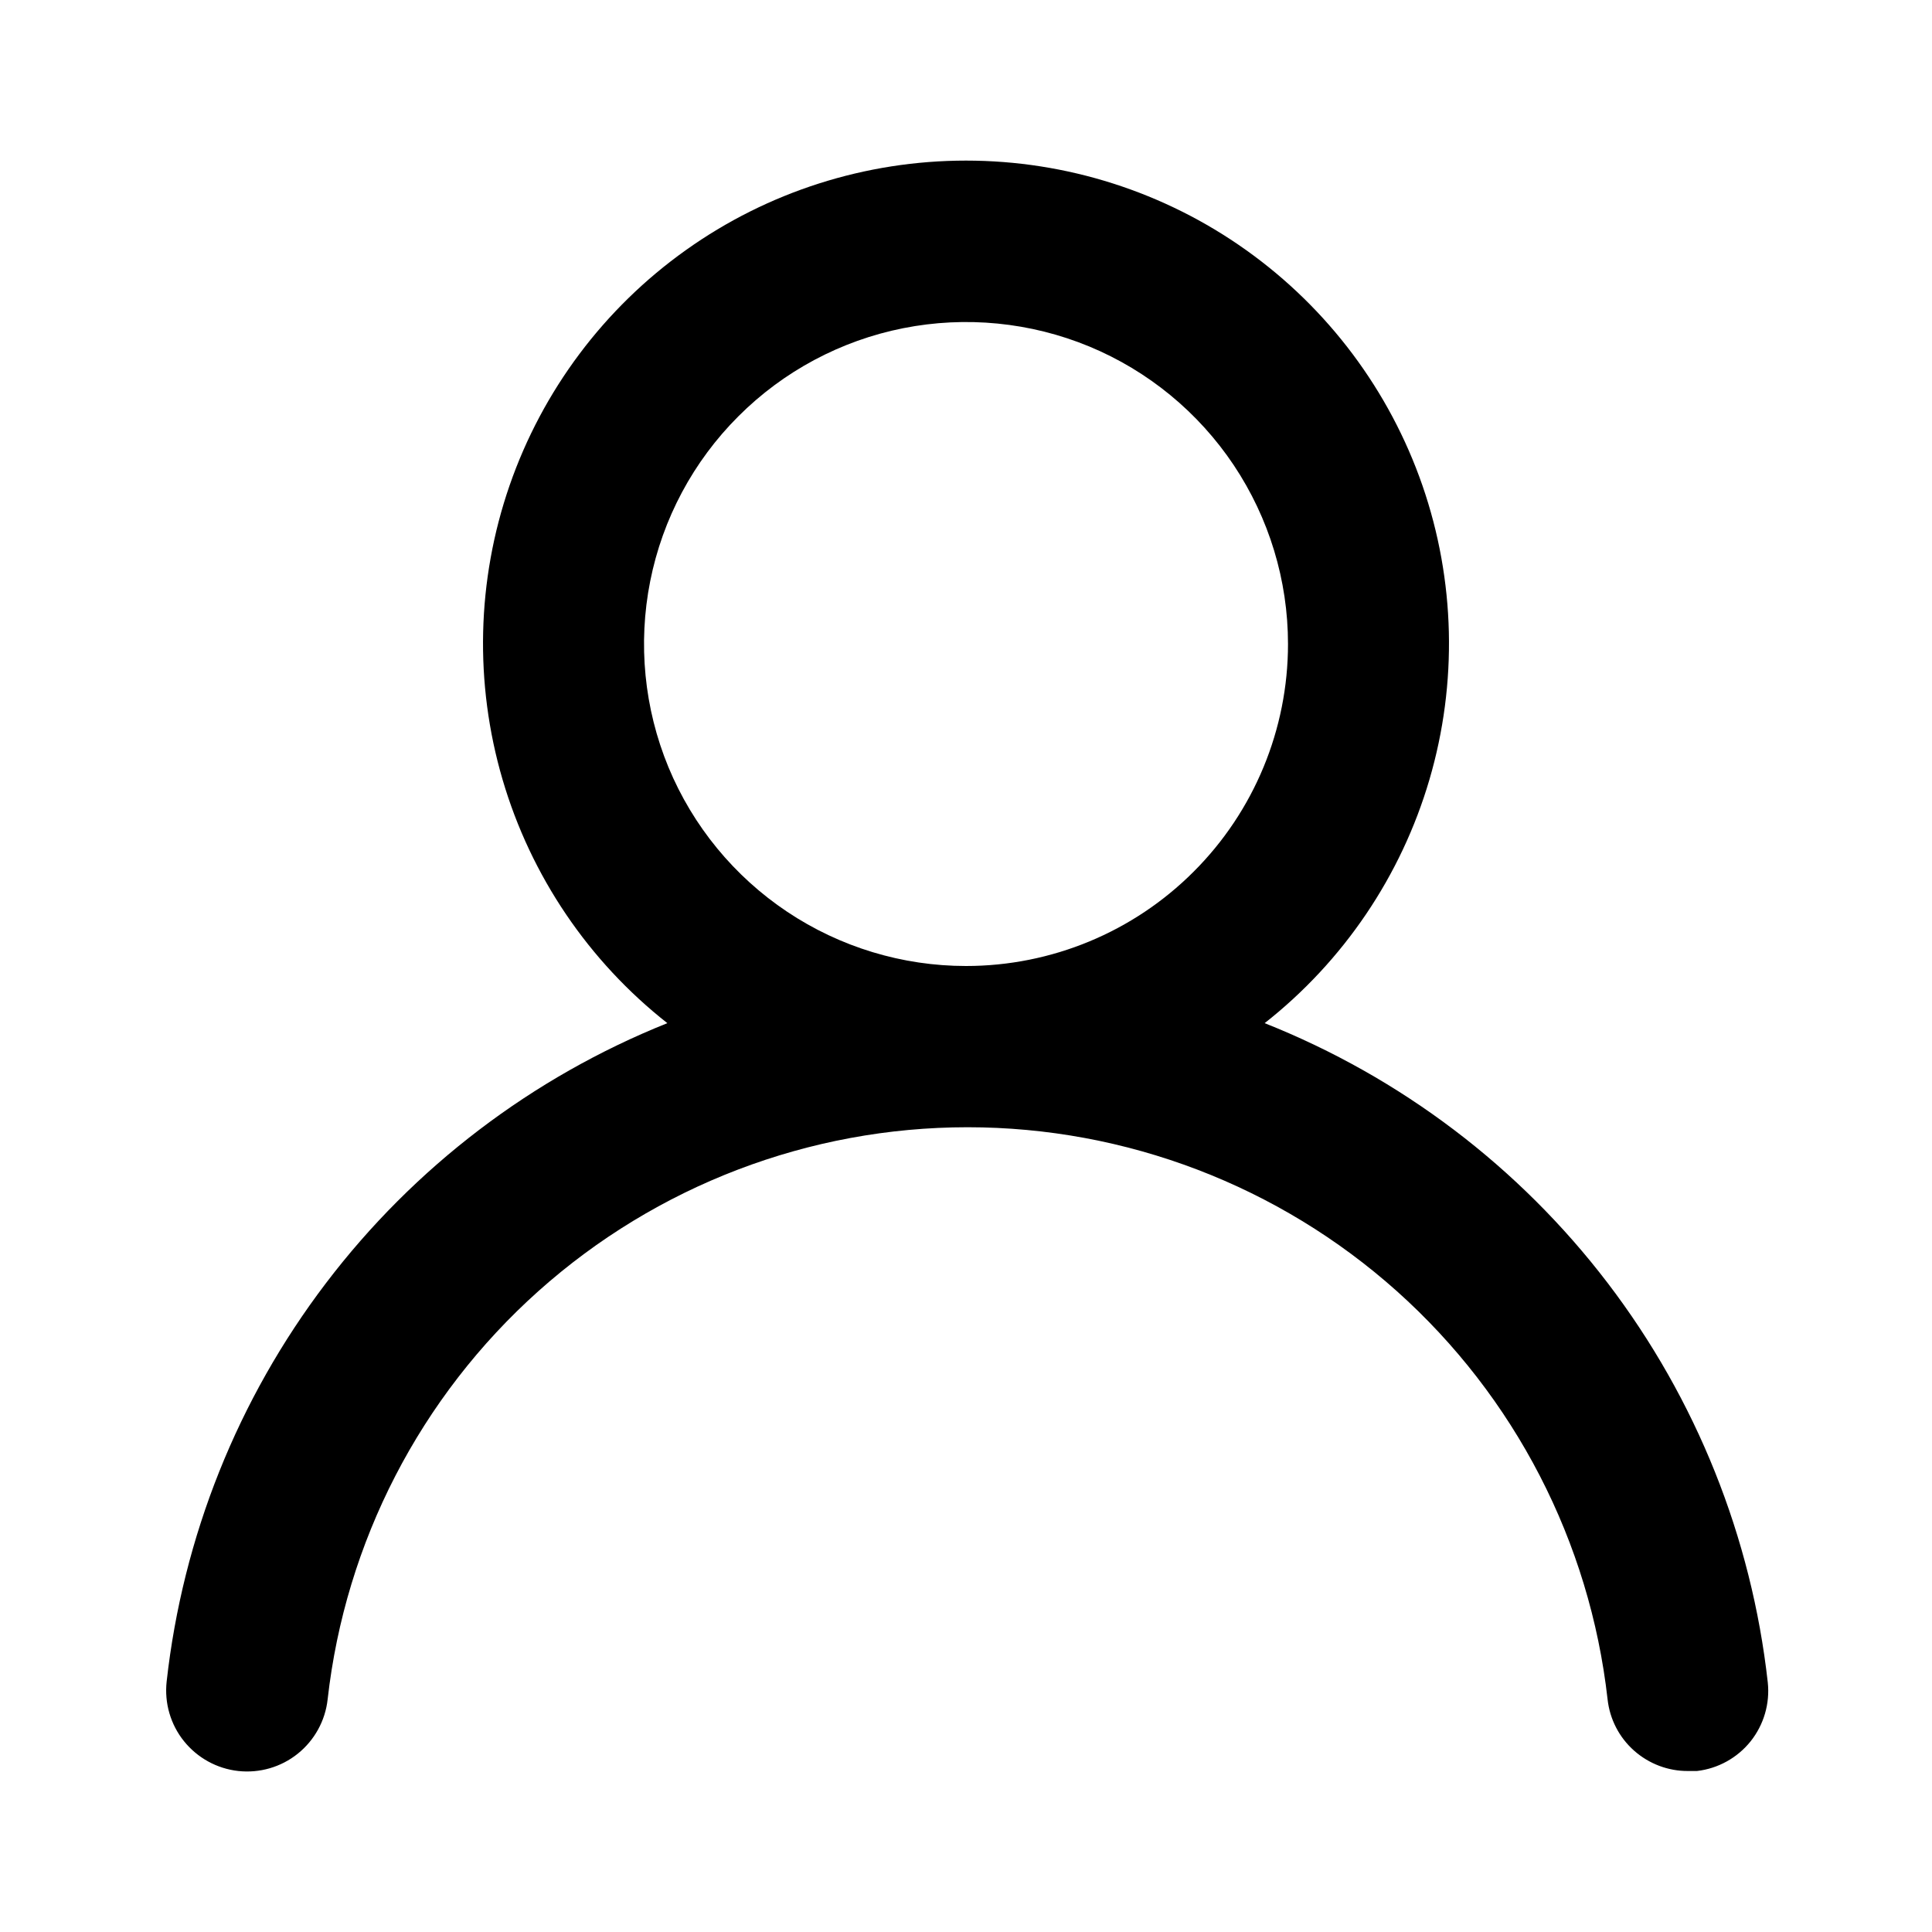
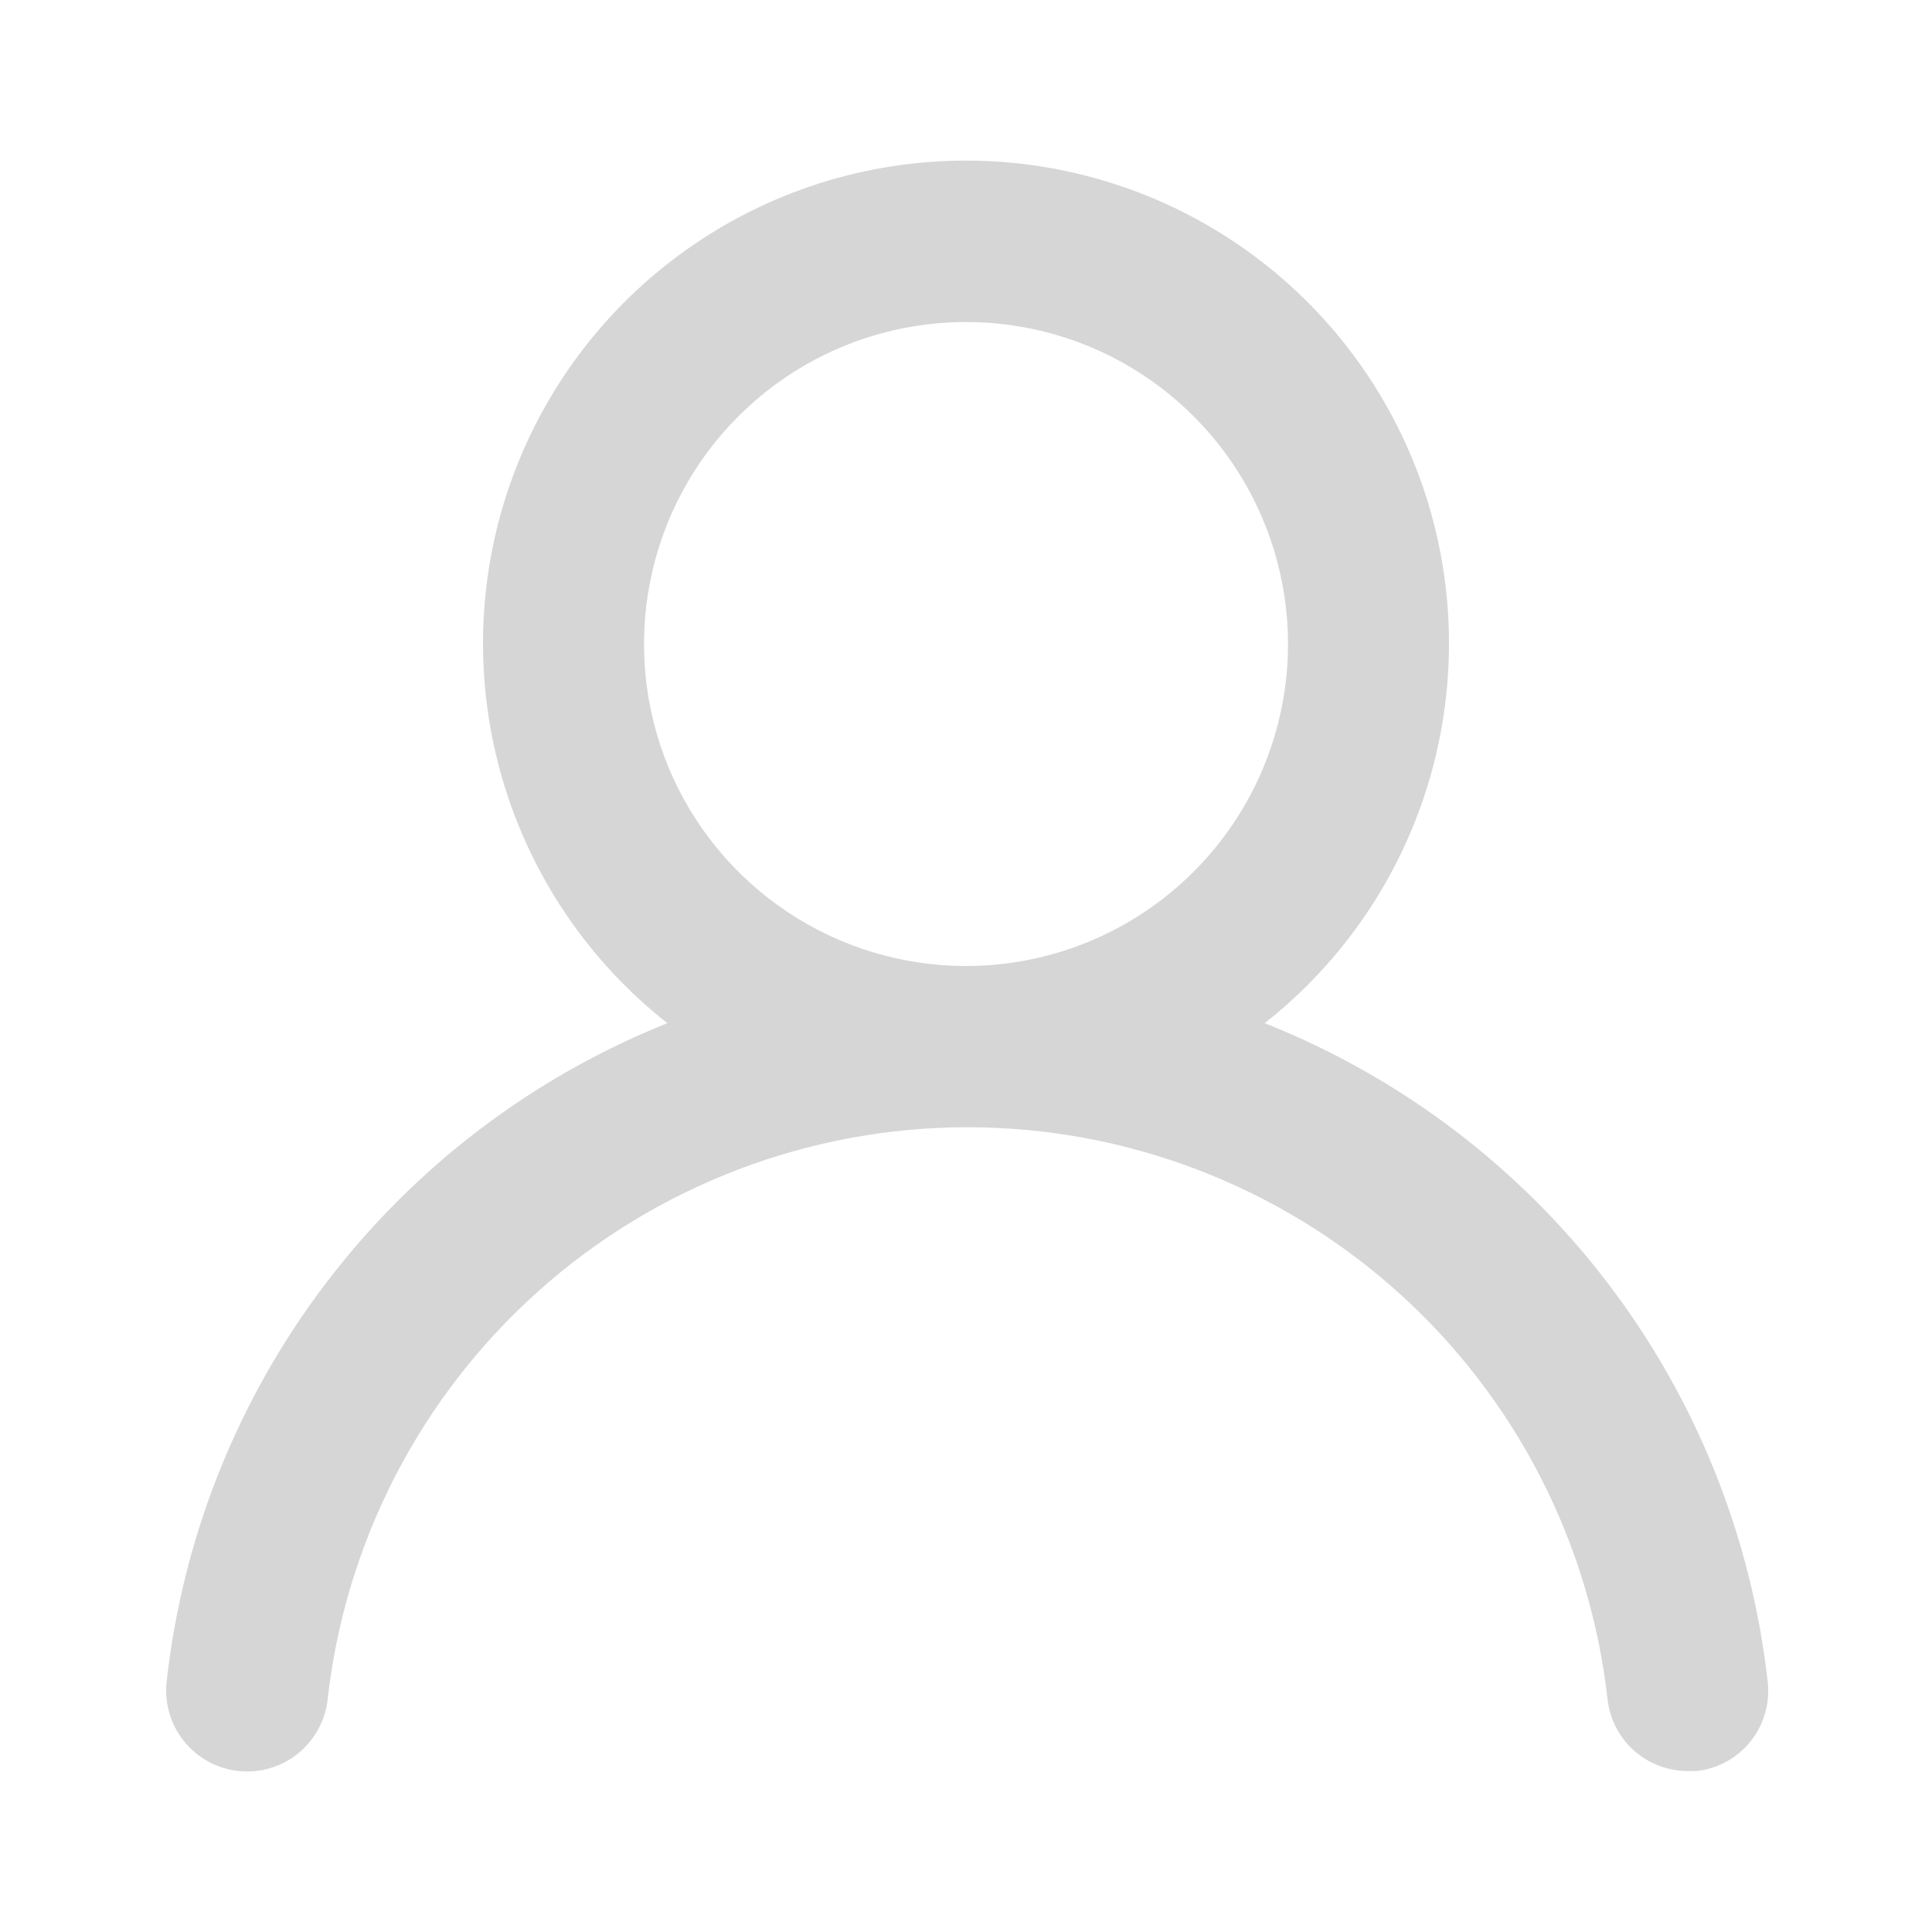
<svg xmlns="http://www.w3.org/2000/svg" width="24" height="24" viewBox="0 0 24 24" fill="none">
-   <path d="M15.71 12.71C16.69 11.939 17.406 10.881 17.757 9.684C18.108 8.487 18.078 7.21 17.67 6.031C17.262 4.853 16.496 3.83 15.48 3.107C14.464 2.383 13.247 1.995 12 1.995C10.752 1.995 9.536 2.383 8.52 3.107C7.504 3.83 6.738 4.853 6.33 6.031C5.922 7.21 5.892 8.487 6.243 9.684C6.594 10.881 7.31 11.939 8.29 12.71C6.61 13.383 5.144 14.499 4.049 15.94C2.953 17.381 2.27 19.091 2.07 20.89C2.056 21.021 2.067 21.154 2.104 21.281C2.141 21.408 2.202 21.526 2.285 21.629C2.452 21.837 2.695 21.971 2.96 22C3.225 22.029 3.491 21.952 3.699 21.785C3.907 21.618 4.041 21.375 4.07 21.11C4.29 19.155 5.222 17.35 6.688 16.039C8.155 14.728 10.053 14.003 12.02 14.003C13.987 14.003 15.885 14.728 17.352 16.039C18.818 17.35 19.75 19.155 19.97 21.11C19.997 21.356 20.114 21.583 20.299 21.747C20.484 21.911 20.723 22.002 20.97 22H21.08C21.342 21.97 21.582 21.837 21.747 21.631C21.911 21.425 21.988 21.162 21.96 20.9C21.759 19.096 21.072 17.381 19.971 15.938C18.87 14.495 17.397 13.38 15.71 12.71V12.71ZM12 12C11.209 12 10.435 11.765 9.778 11.326C9.12 10.886 8.607 10.262 8.304 9.531C8.002 8.8 7.923 7.996 8.077 7.22C8.231 6.444 8.612 5.731 9.172 5.172C9.731 4.612 10.444 4.231 11.22 4.077C11.996 3.923 12.8 4.002 13.531 4.304C14.262 4.607 14.886 5.12 15.326 5.778C15.765 6.436 16 7.209 16 8C16 9.061 15.579 10.078 14.828 10.828C14.078 11.579 13.061 12 12 12Z" fill="black" />
+   <path d="M15.71 12.71C16.69 11.939 17.406 10.881 17.757 9.684C18.108 8.487 18.078 7.21 17.67 6.031C17.262 4.853 16.496 3.83 15.48 3.107C14.464 2.383 13.247 1.995 12 1.995C10.752 1.995 9.536 2.383 8.52 3.107C7.504 3.83 6.738 4.853 6.33 6.031C5.922 7.21 5.892 8.487 6.243 9.684C6.594 10.881 7.31 11.939 8.29 12.71C6.61 13.383 5.144 14.499 4.049 15.94C2.953 17.381 2.27 19.091 2.07 20.89C2.056 21.021 2.067 21.154 2.104 21.281C2.141 21.408 2.202 21.526 2.285 21.629C2.452 21.837 2.695 21.971 2.96 22C3.225 22.029 3.491 21.952 3.699 21.785C3.907 21.618 4.041 21.375 4.07 21.11C4.29 19.155 5.222 17.35 6.688 16.039C8.155 14.728 10.053 14.003 12.02 14.003C13.987 14.003 15.885 14.728 17.352 16.039C18.818 17.35 19.75 19.155 19.97 21.11C19.997 21.356 20.114 21.583 20.299 21.747C20.484 21.911 20.723 22.002 20.97 22H21.08C21.342 21.97 21.582 21.837 21.747 21.631C21.911 21.425 21.988 21.162 21.96 20.9C21.759 19.096 21.072 17.381 19.971 15.938C18.87 14.495 17.397 13.38 15.71 12.71ZM12 12C11.209 12 10.435 11.765 9.778 11.326C9.12 10.886 8.607 10.262 8.304 9.531C8.002 8.8 7.923 7.996 8.077 7.22C8.231 6.444 8.612 5.731 9.172 5.172C9.731 4.612 10.444 4.231 11.22 4.077C11.996 3.923 12.8 4.002 13.531 4.304C14.262 4.607 14.886 5.12 15.326 5.778C15.765 6.436 16 7.209 16 8C16 9.061 15.579 10.078 14.828 10.828C14.078 11.579 13.061 12 12 12Z" fill="#C4C4C4" fill-opacity="0.69" />
</svg>
